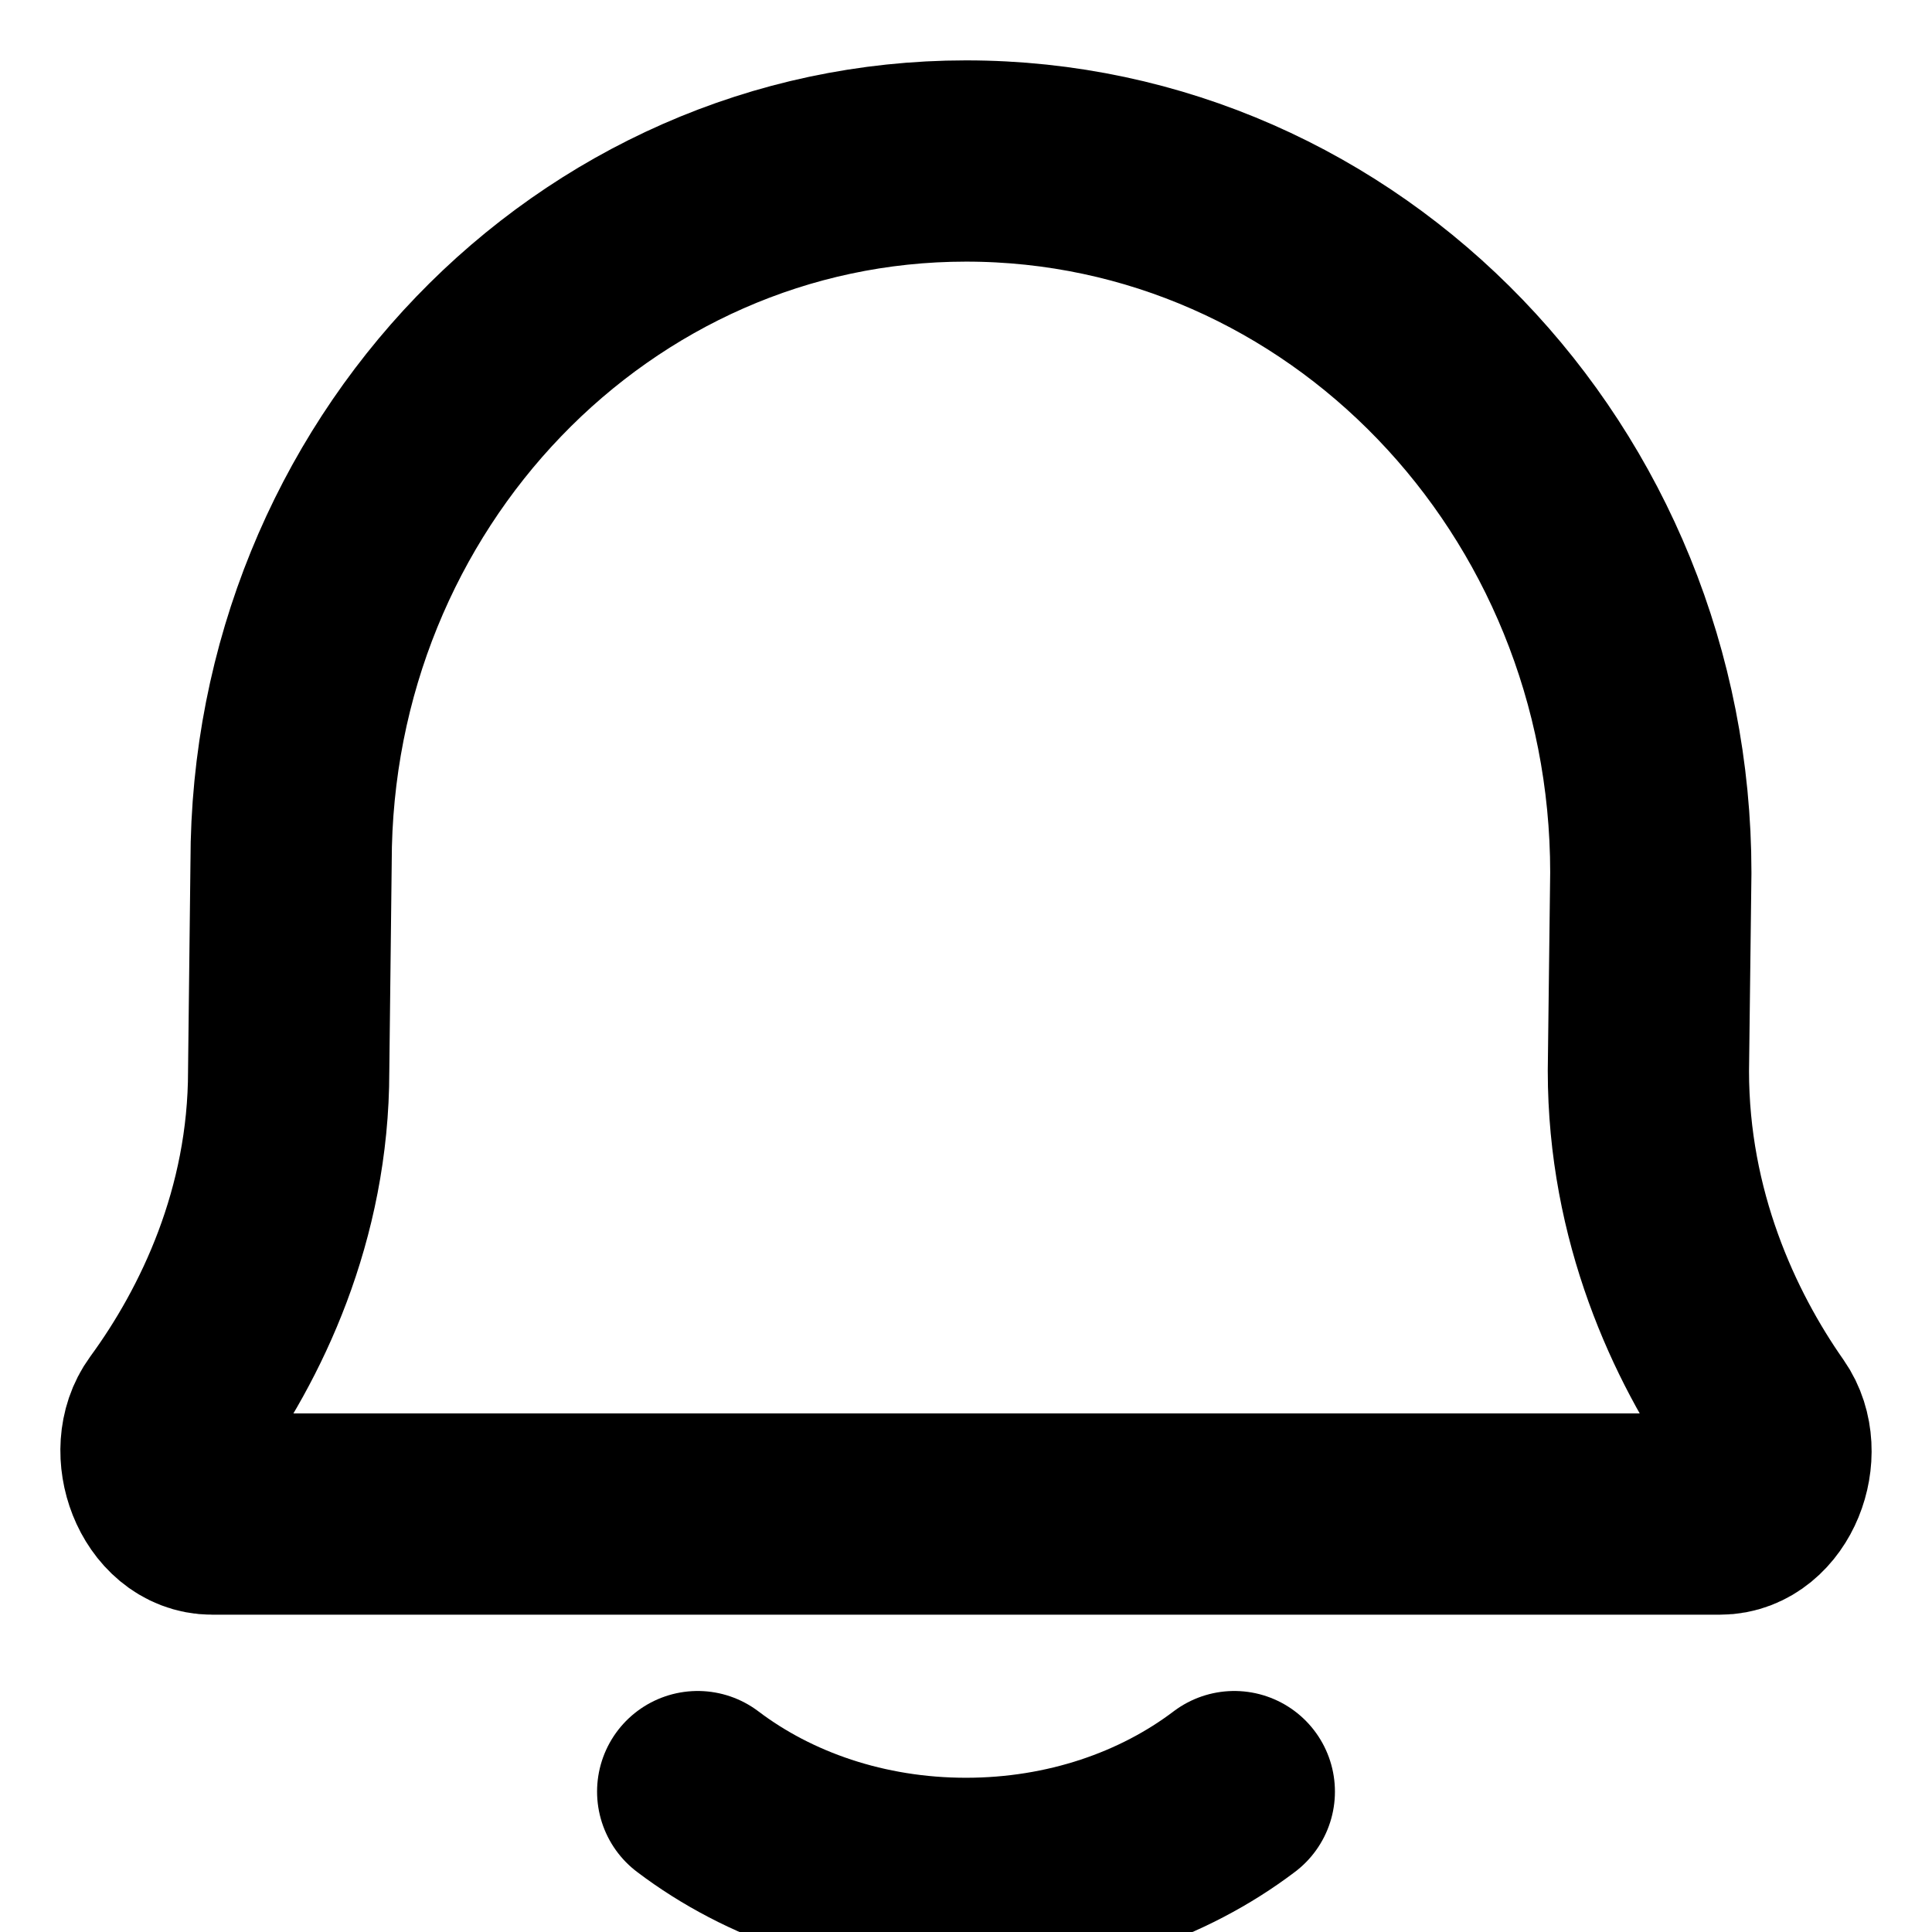
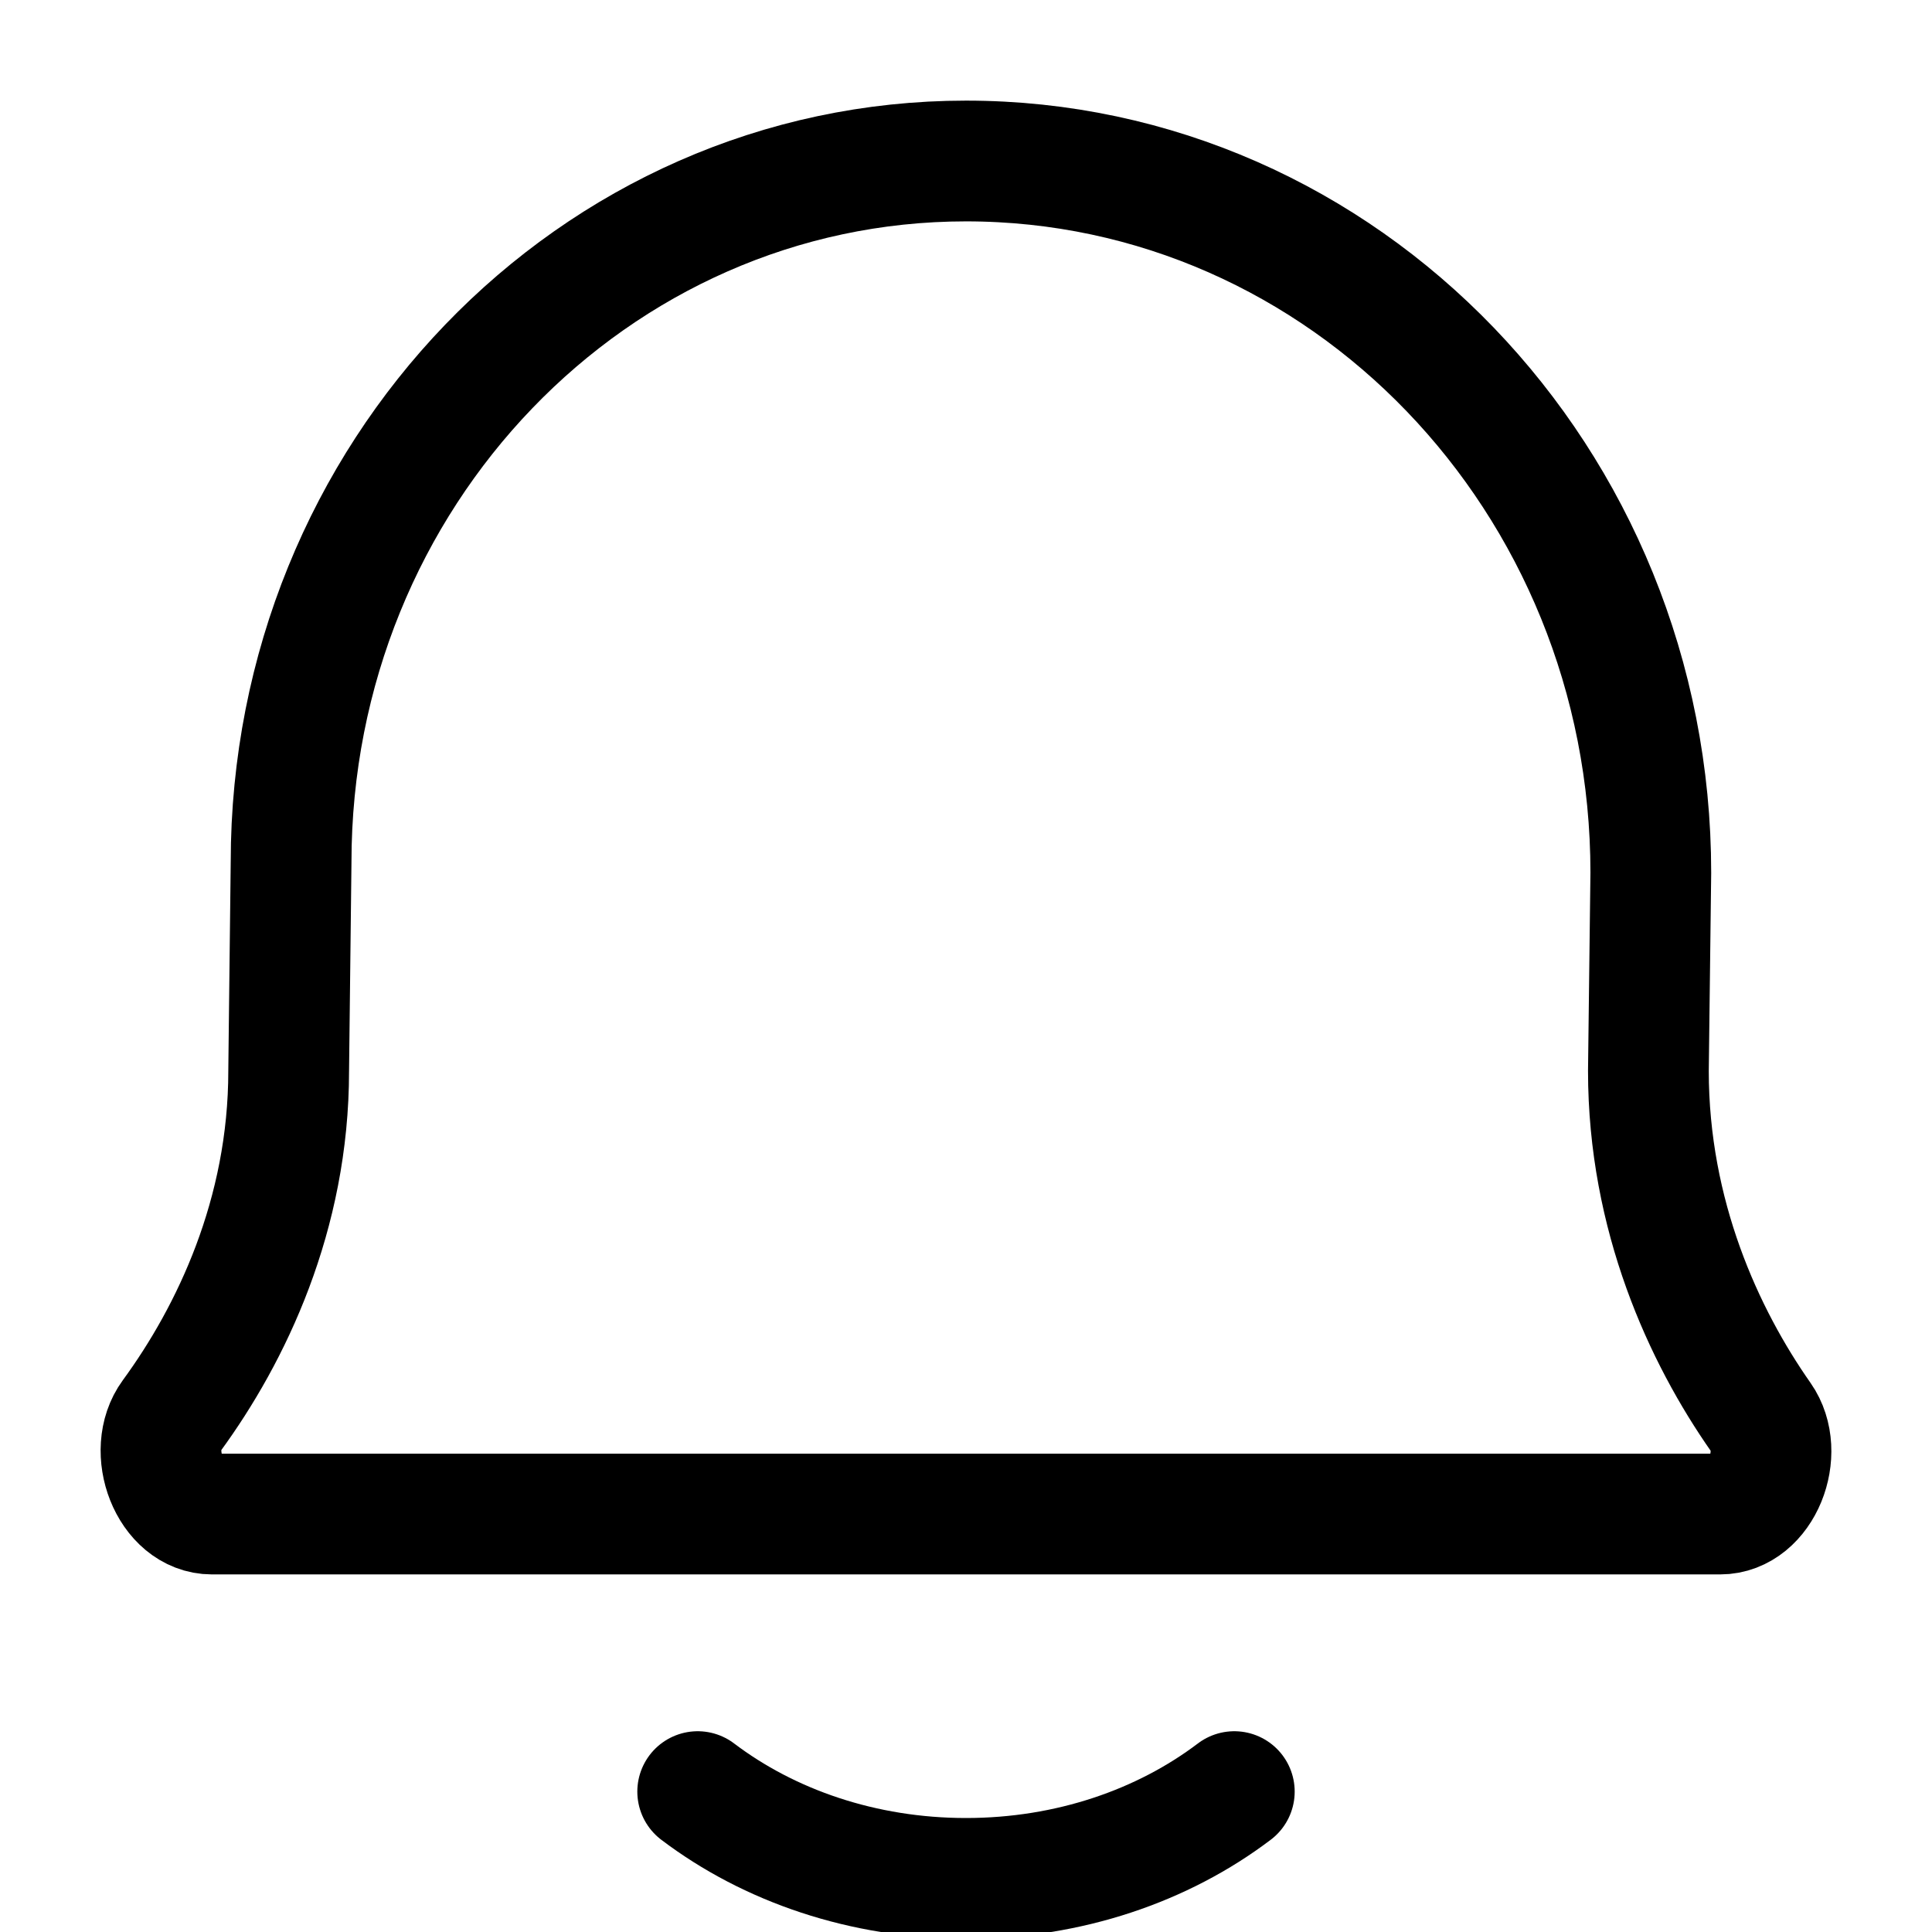
<svg xmlns="http://www.w3.org/2000/svg" width="24" height="24" viewBox="10 9 24 24" fill="none">
-   <path d="M18.667 31.256C19.551 31.926 20.719 32.334 22 32.334C23.281 32.334 24.449 31.926 25.333 31.256M12.634 27.808C12.107 27.808 11.813 27.023 12.132 26.587C12.872 25.575 13.586 24.091 13.586 22.303L13.616 19.713C13.616 14.901 17.37 11 22 11C26.698 11 30.507 14.959 30.507 19.841L30.477 22.303C30.477 24.103 31.166 25.595 31.876 26.608C32.182 27.045 31.887 27.808 31.367 27.808H12.634Z" stroke="currentColor" stroke-width="2.5" stroke-linecap="round" stroke-linejoin="round" />
+   <path d="M18.667 31.256C19.551 31.926 20.719 32.334 22 32.334C23.281 32.334 24.449 31.926 25.333 31.256M12.634 27.808C12.107 27.808 11.813 27.023 12.132 26.587C12.872 25.575 13.586 24.091 13.586 22.303L13.616 19.713C13.616 14.901 17.37 11 22 11C26.698 11 30.507 14.959 30.507 19.841L30.477 22.303C30.477 24.103 31.166 25.595 31.876 26.608C32.182 27.045 31.887 27.808 31.367 27.808H12.634Z" stroke="currentColor" stroke-width="1.5" stroke-linecap="round" stroke-linejoin="round" />
</svg>
